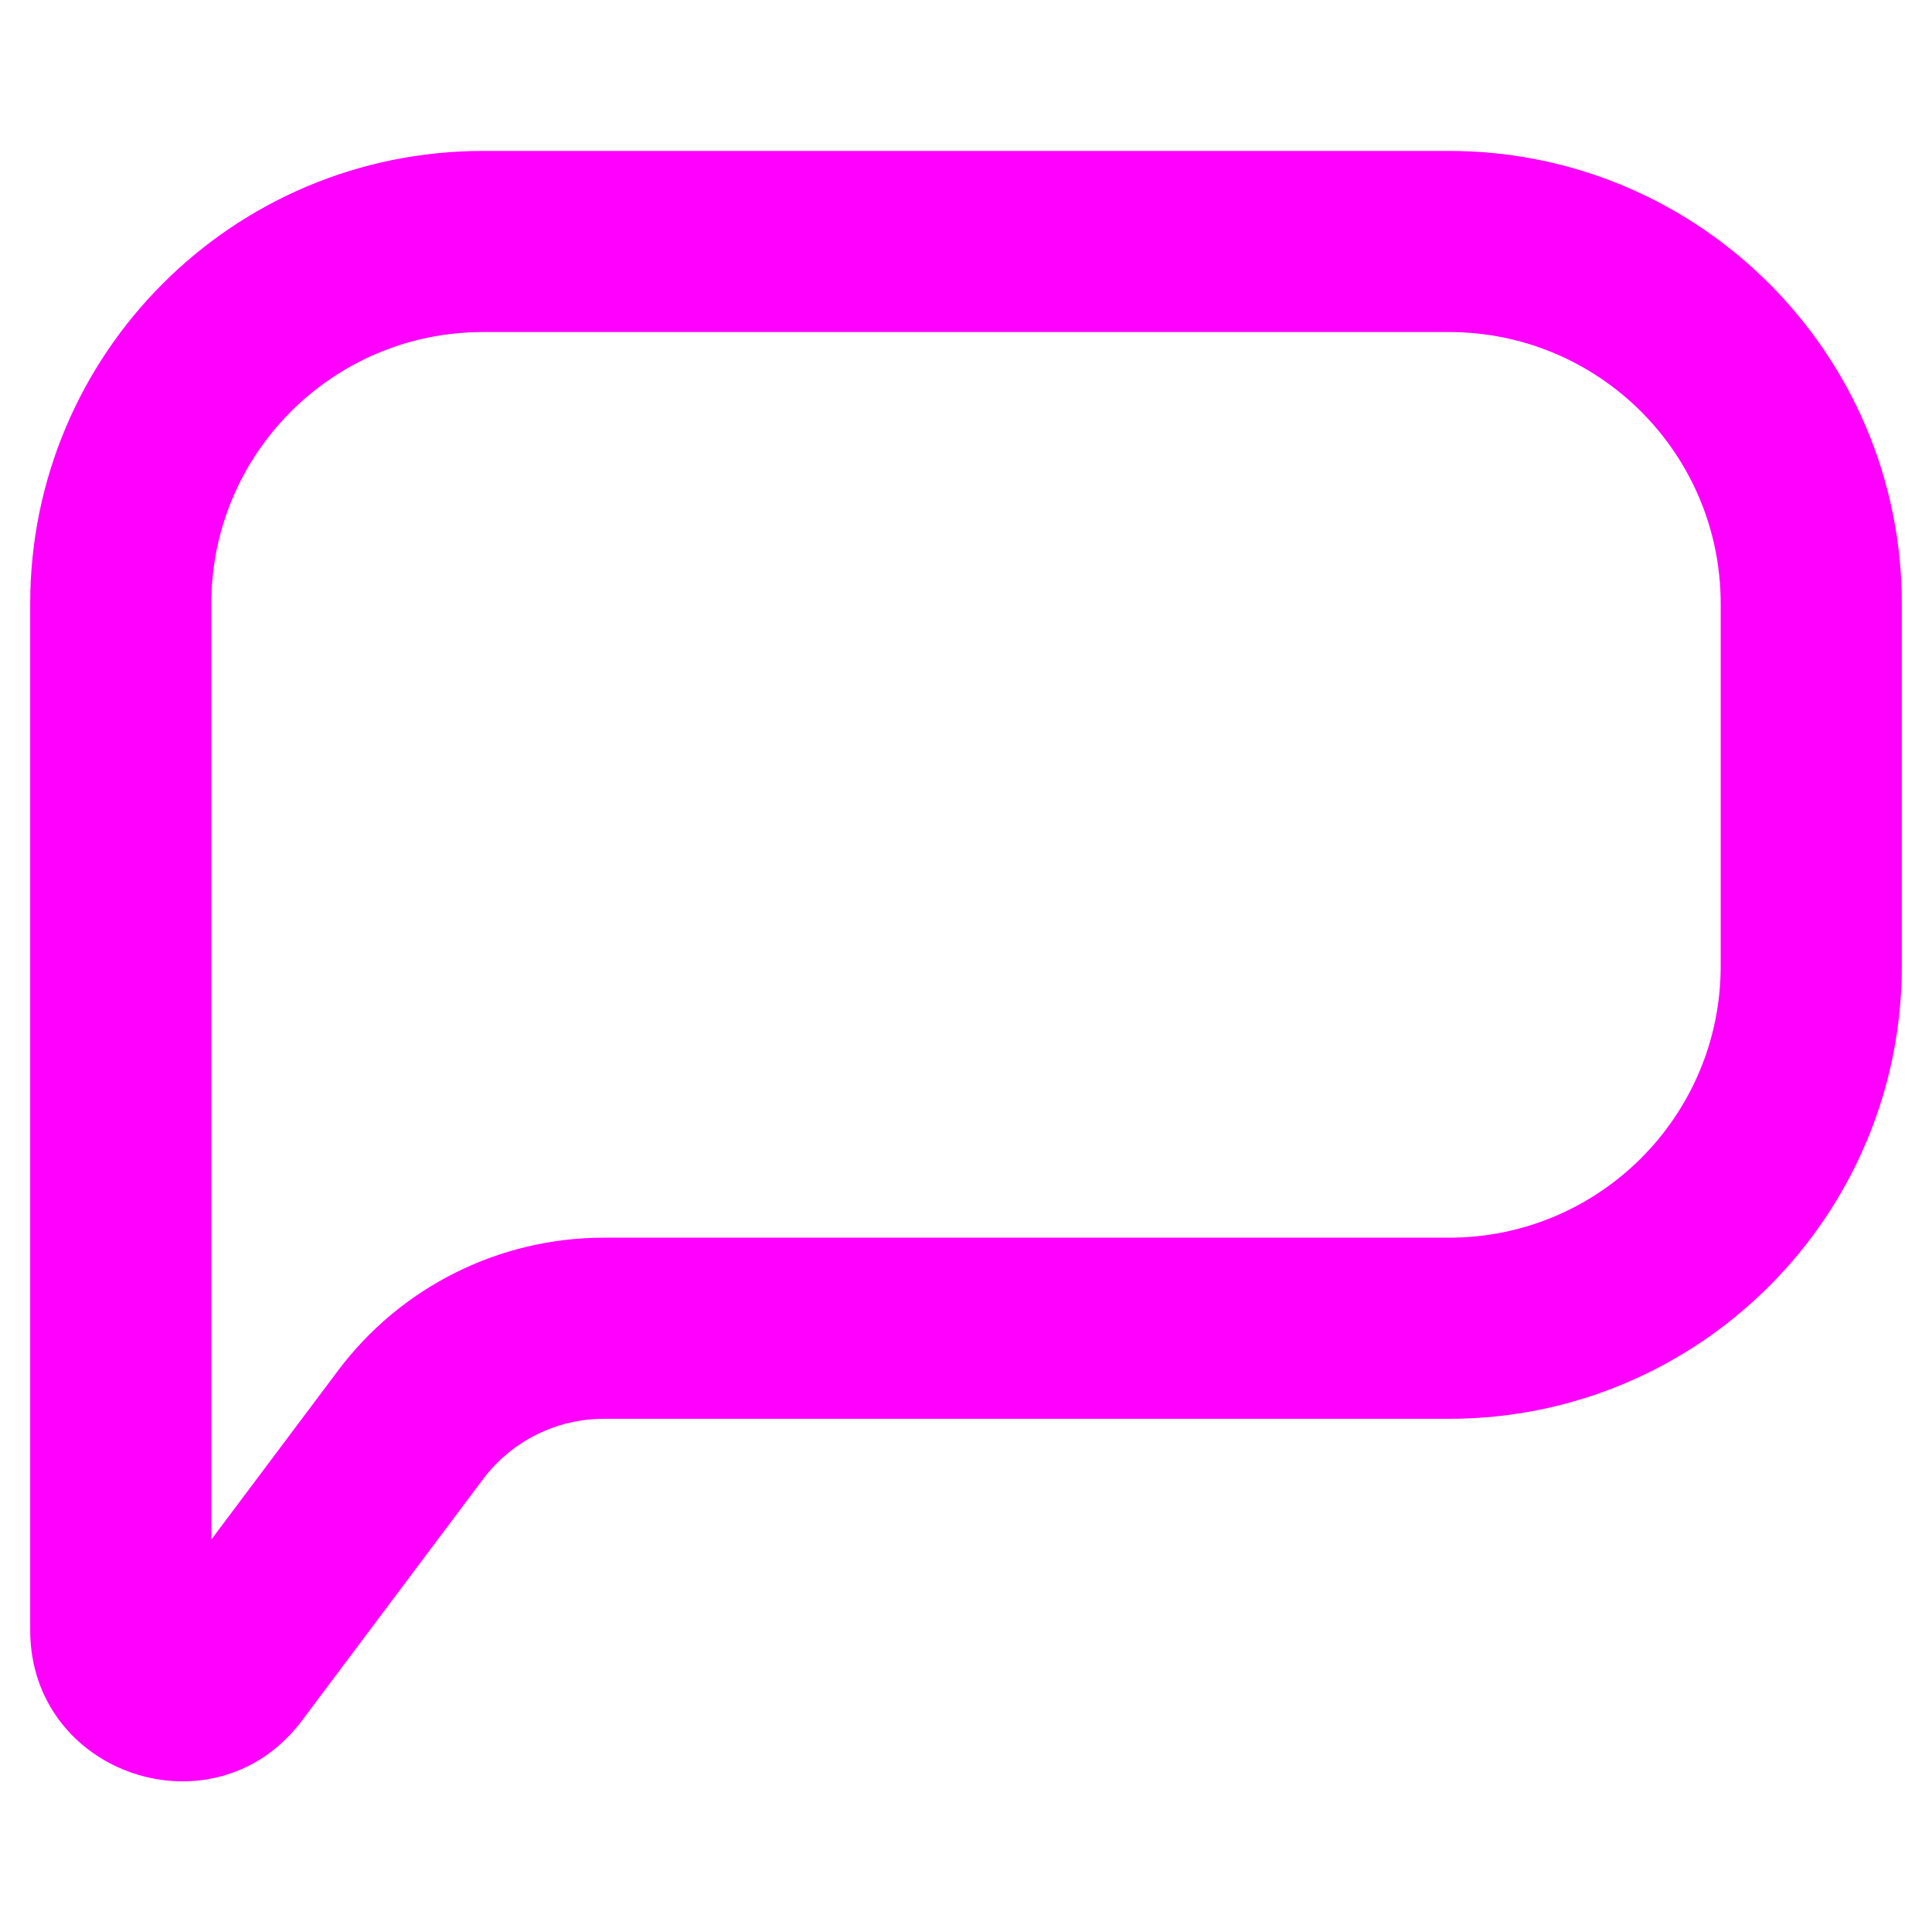
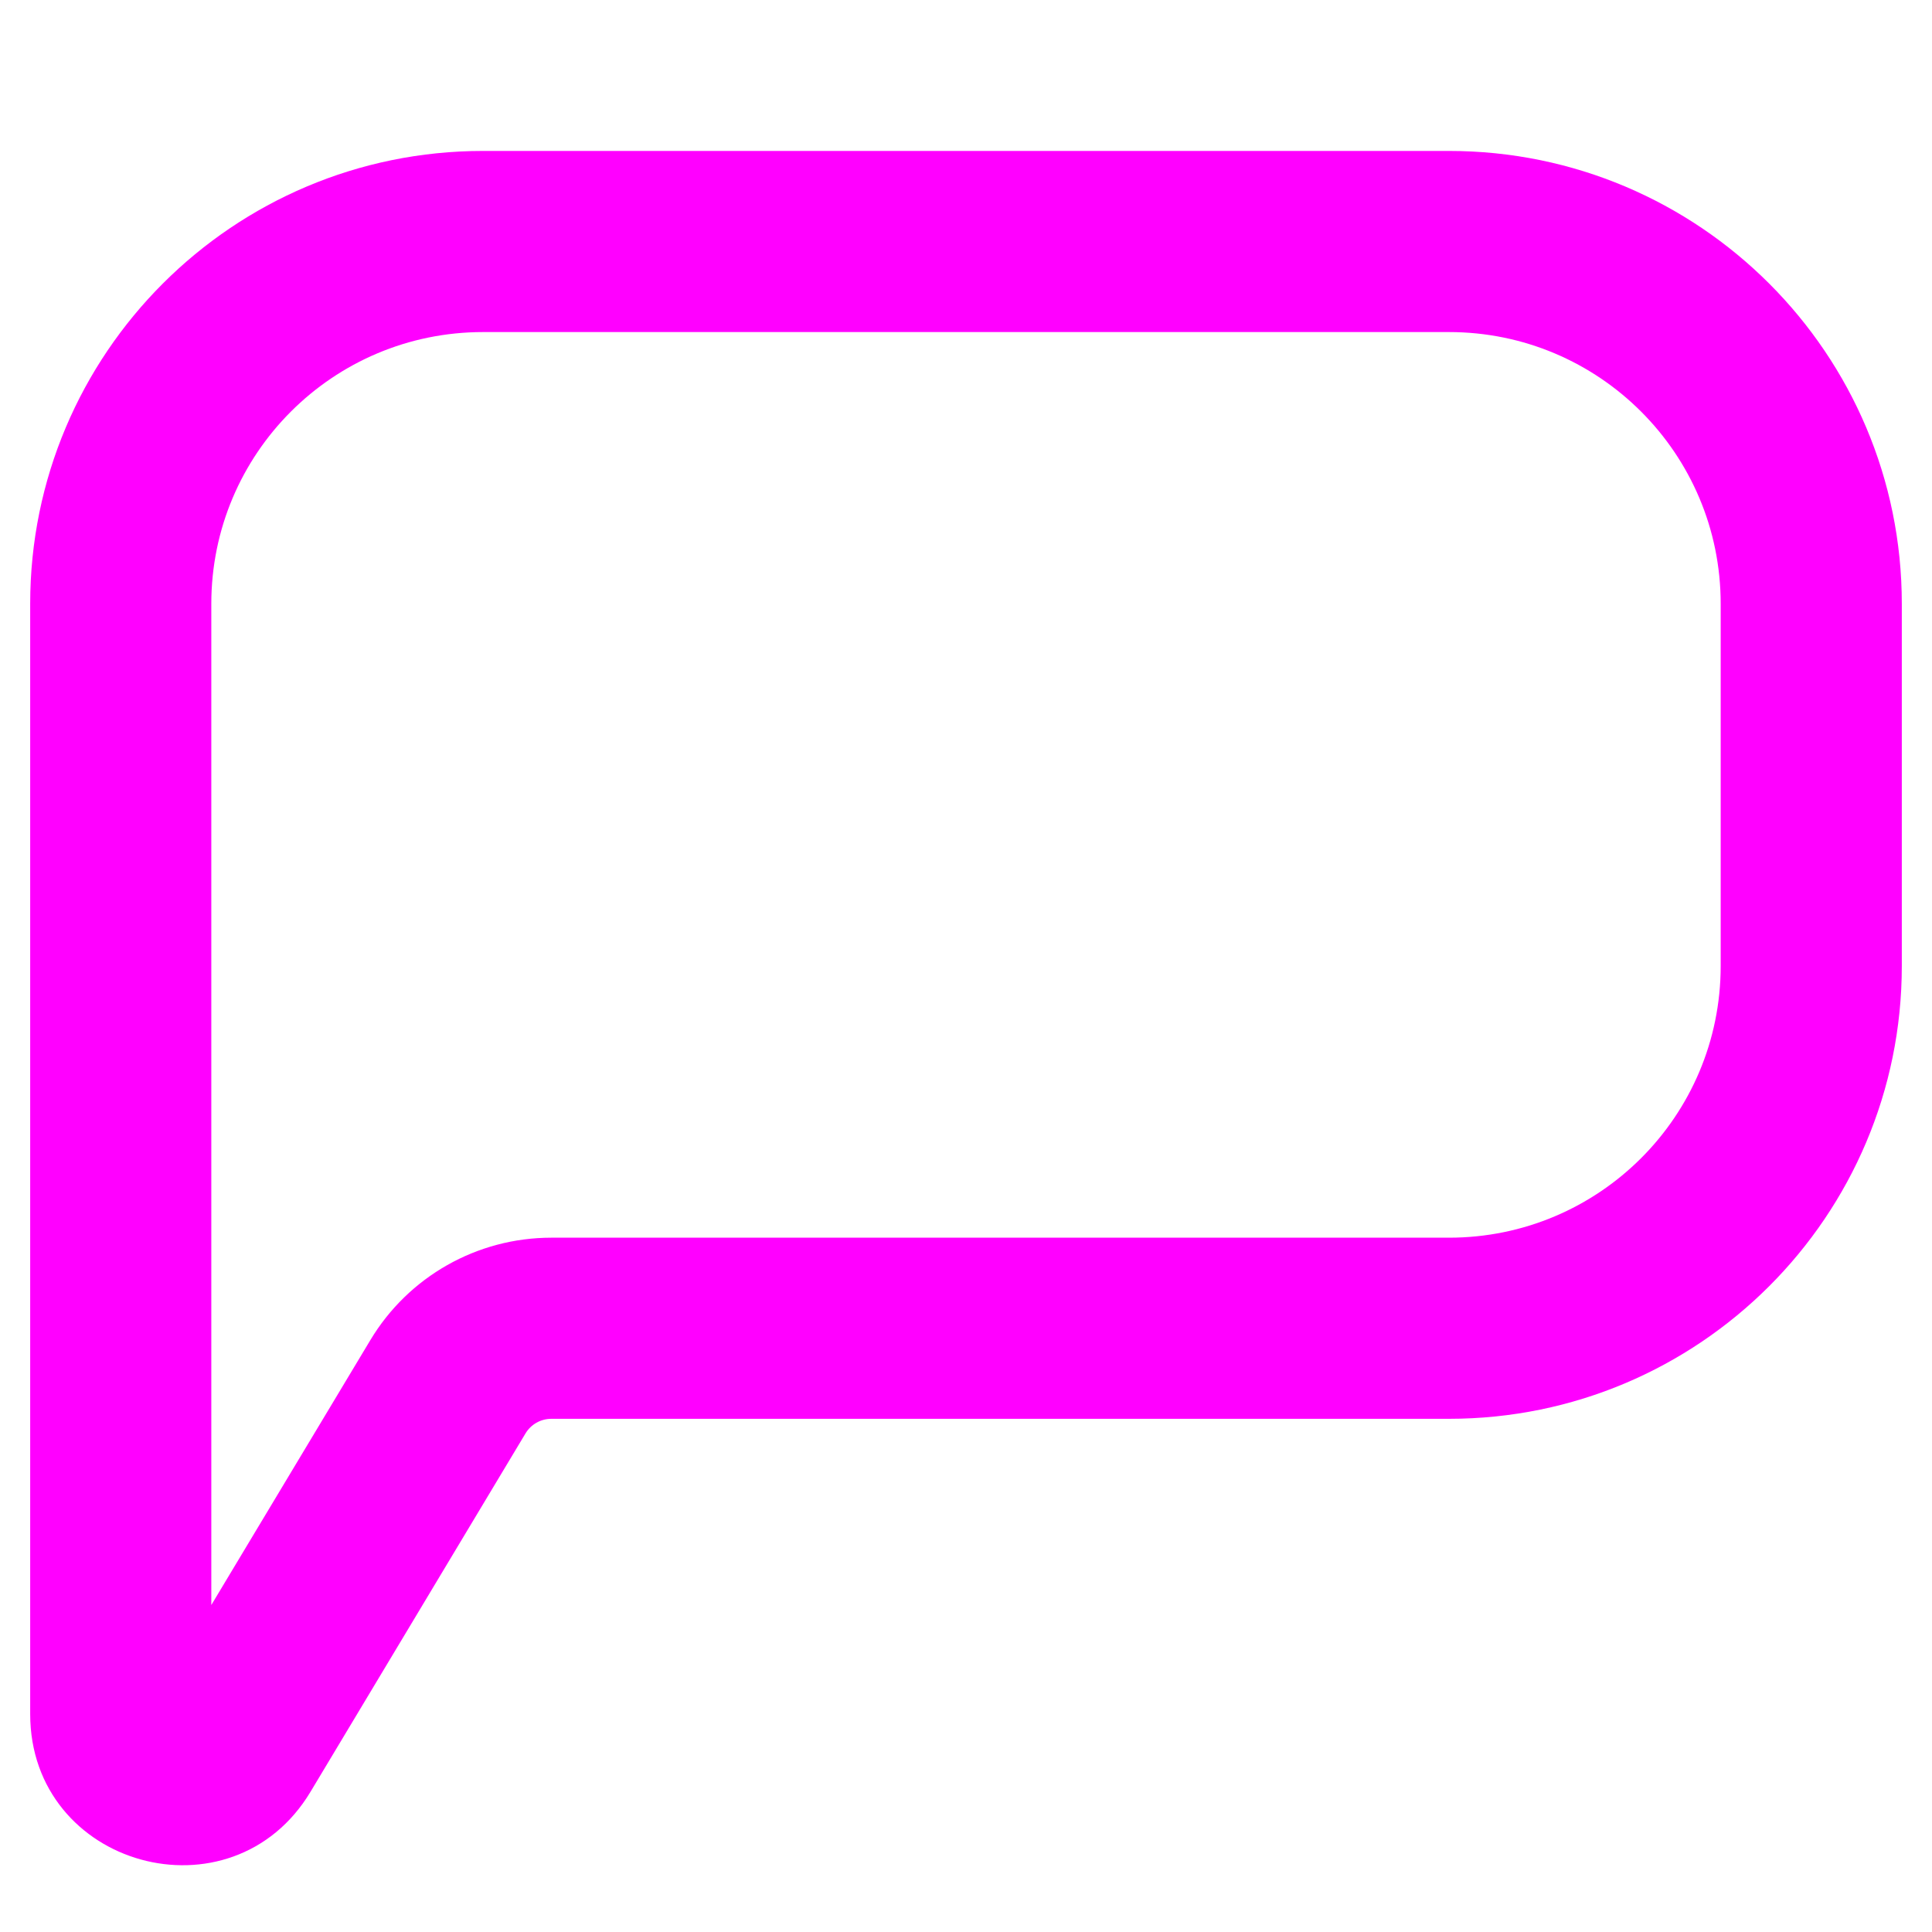
<svg xmlns="http://www.w3.org/2000/svg" width="16" height="16" viewBox="0 0 16 16" fill="none">
-   <path fill-rule="evenodd" clip-rule="evenodd" d="M0.25 5C0.25 2.929 1.929 1.25 4 1.25H12C14.071 1.25 15.75 2.929 15.75 5V8C15.75 10.071 14.071 11.75 12 11.75H5C4.607 11.75 4.236 11.935 4 12.25L2.5 14.25C1.779 15.211 0.25 14.701 0.25 13.5V5ZM4 2.75C2.757 2.75 1.75 3.757 1.75 5V12.75L2.8 11.35C3.319 10.658 4.134 10.25 5 10.25H12C13.243 10.25 14.25 9.243 14.25 8V5C14.25 3.757 13.243 2.75 12 2.75H4Z" fill="#FF00FF" />
+   <path fill-rule="evenodd" clip-rule="evenodd" d="M0.25 5C0.25 2.929 1.929 1.25 4 1.25H12C14.071 1.25 15.75 2.929 15.75 5V8C15.75 10.071 14.071 11.75 12 11.75H4.566C4.478 11.75 4.397 11.796 4.352 11.871L2.572 14.838C1.92 15.925 0.25 15.463 0.25 14.195V5ZM4 2.75C2.757 2.75 1.75 3.757 1.75 5V13.292L3.066 11.1C3.382 10.572 3.951 10.25 4.566 10.25H12C13.243 10.25 14.25 9.243 14.25 8V5C14.25 3.757 13.243 2.75 12 2.75H4Z" fill="#FF00FF" />
</svg>
